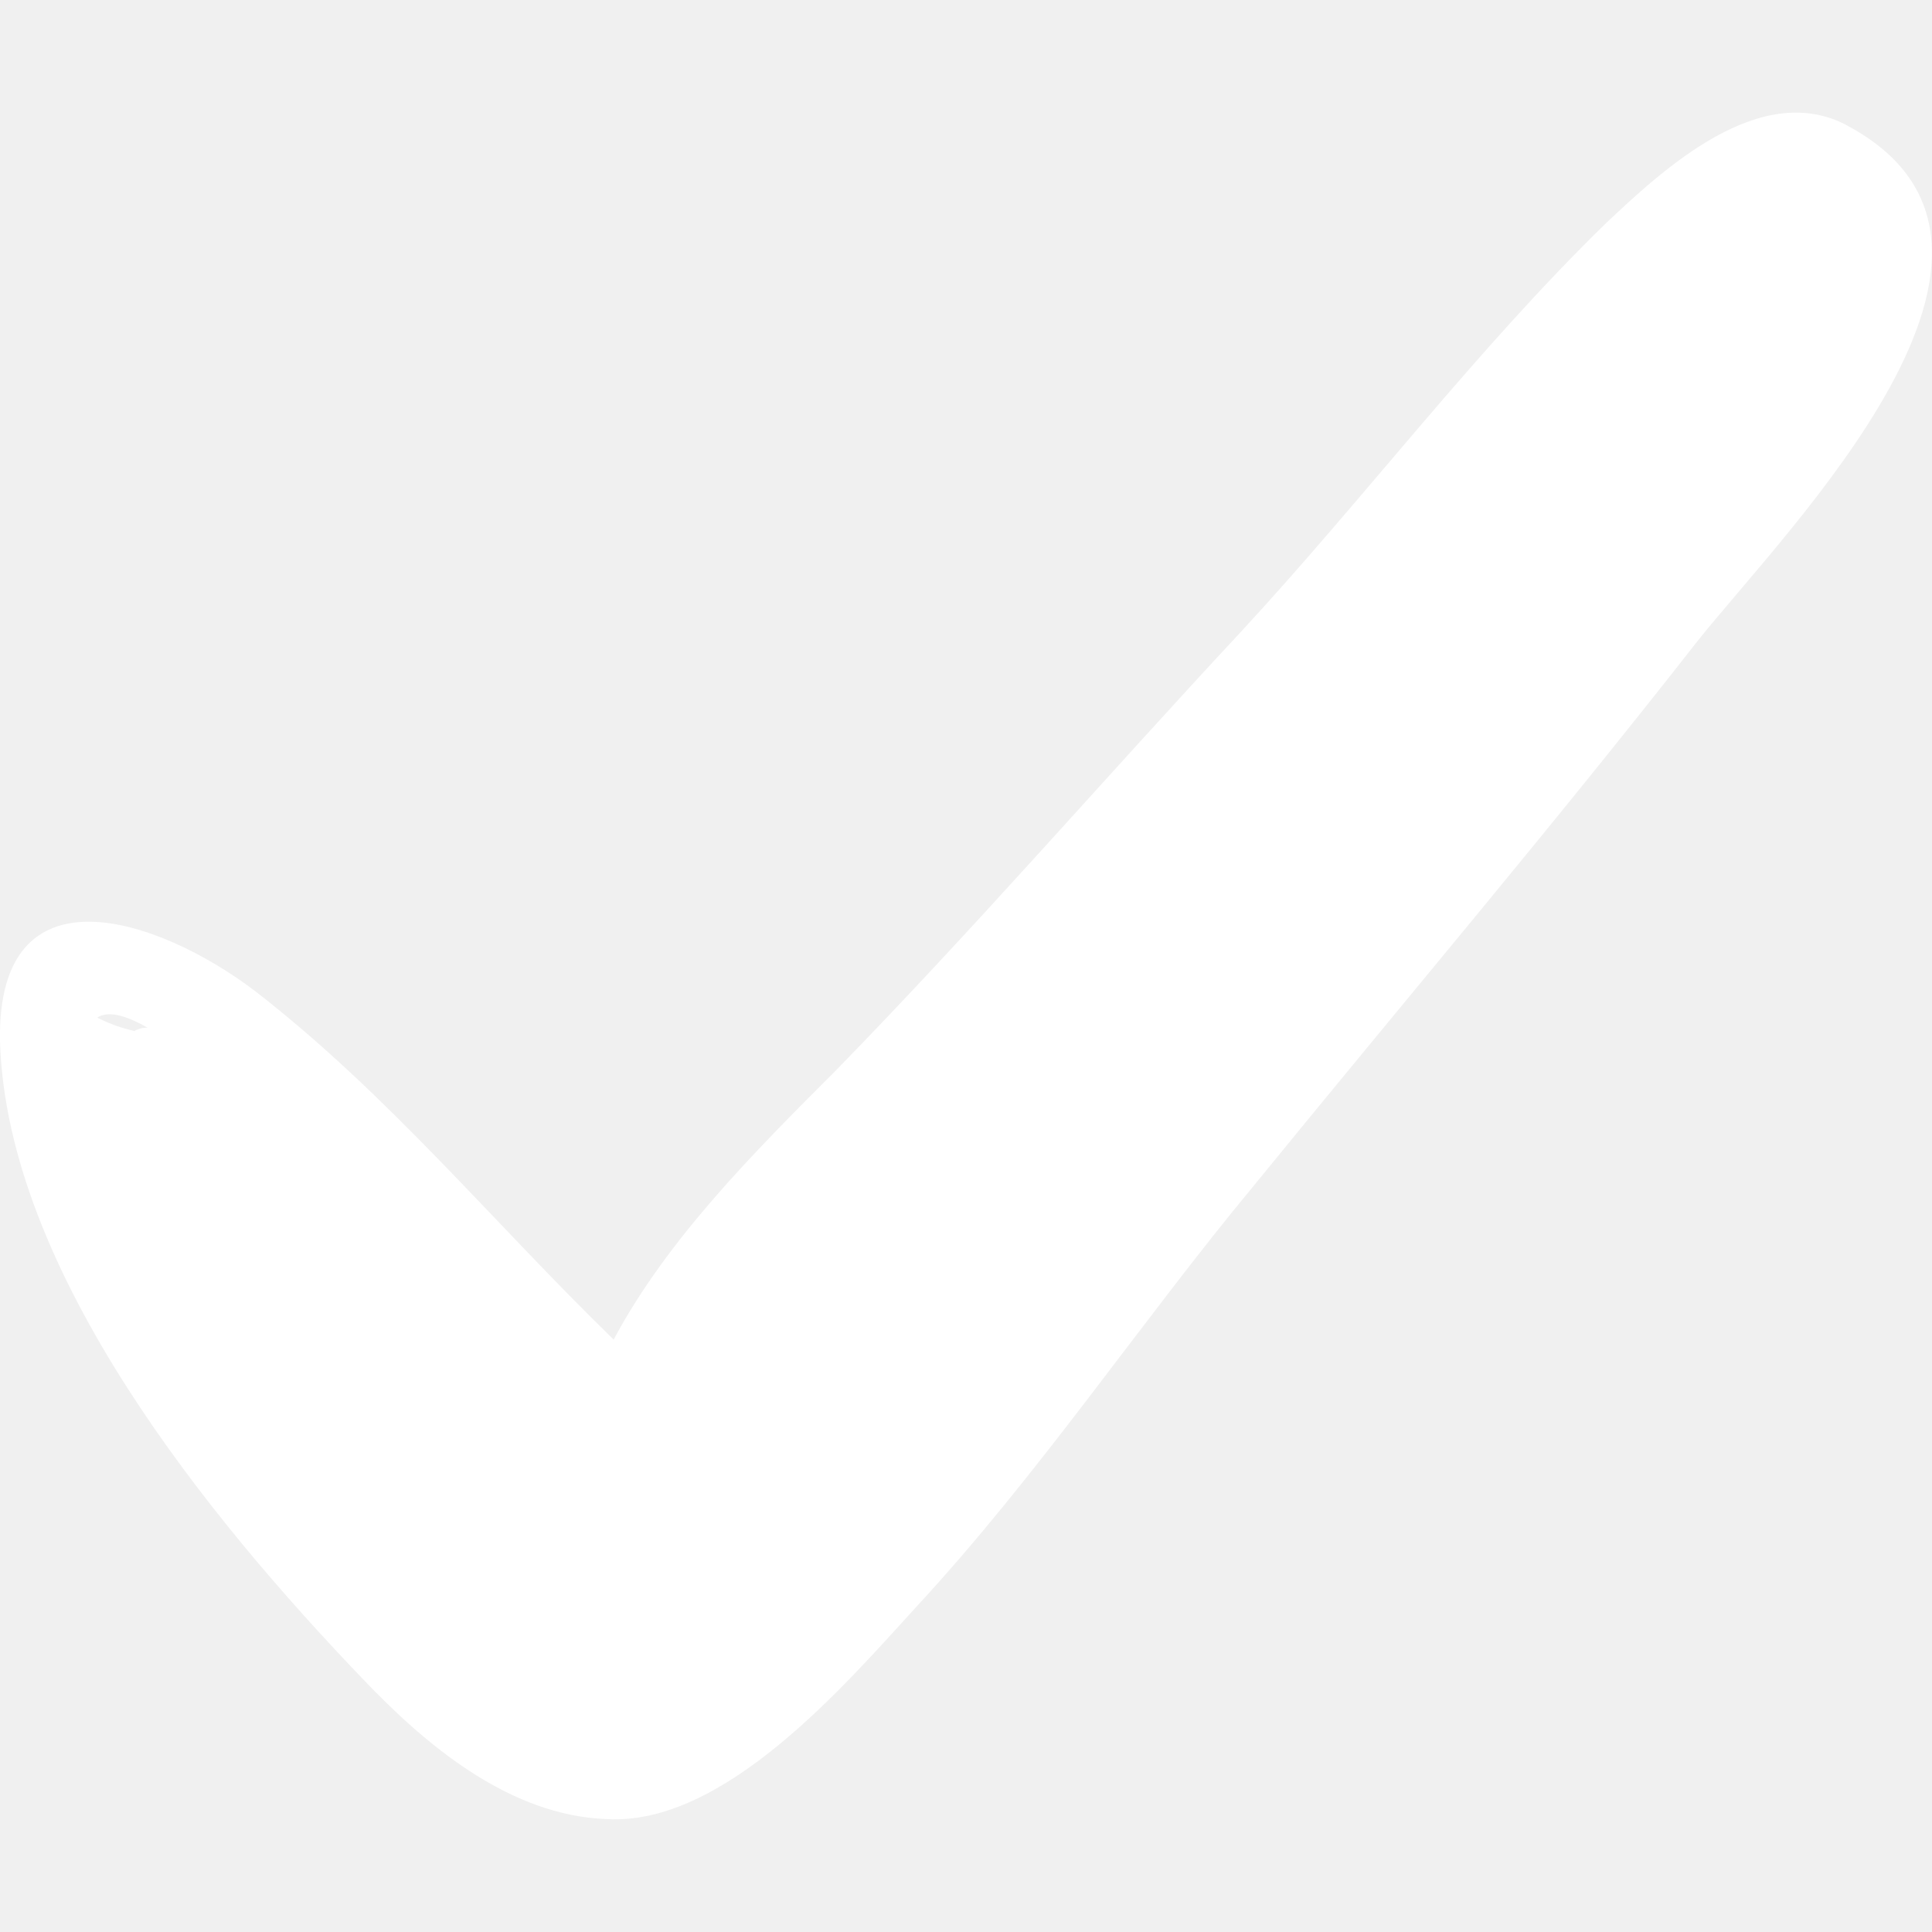
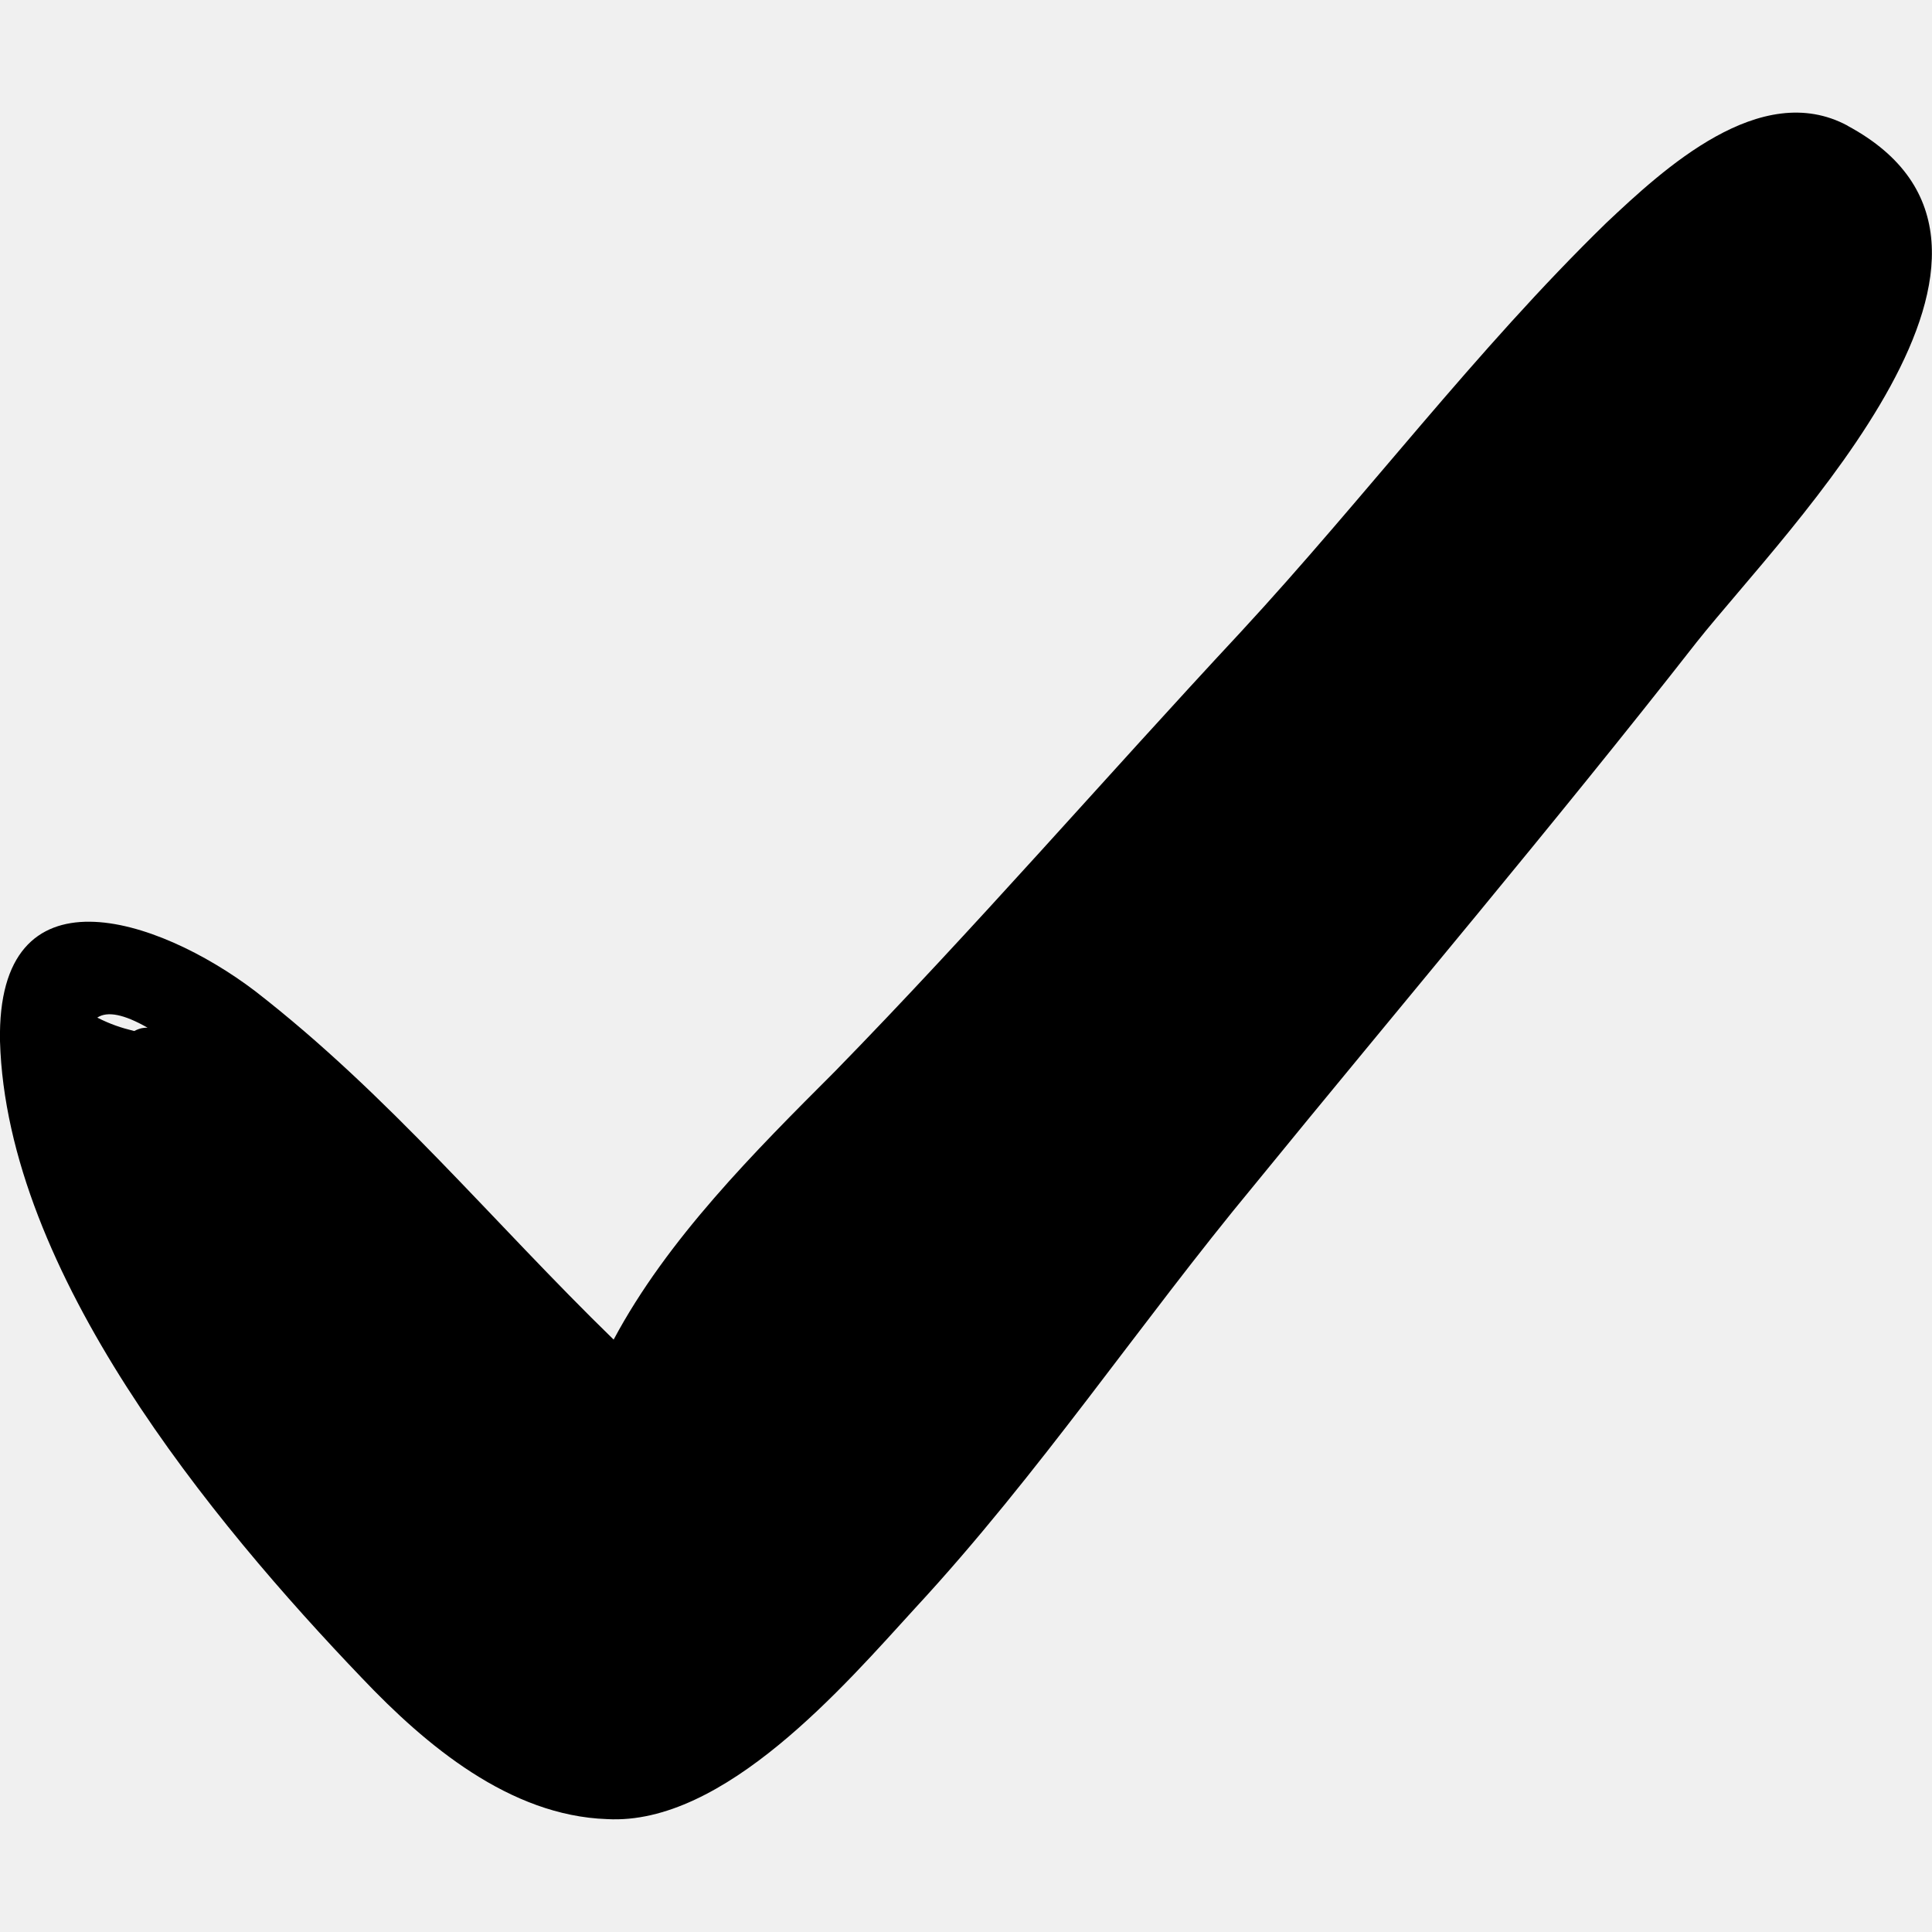
<svg xmlns="http://www.w3.org/2000/svg" version="1.1" width="32" height="32" viewBox="0 0 32 32">
-   <path fill="#ffffff" d="M30.603 2.082c-1.444-0.778-3.055 0.722-3.999 1.611-2.166 2.11-3.999 4.554-6.054 6.776-2.277 2.444-4.388 4.887-6.72 7.276-1.333 1.333-2.777 2.777-3.666 4.443-1.999-1.944-3.721-4.054-5.943-5.776-1.611-1.222-4.276-2.11-4.221 0.833 0.111 3.832 3.499 7.942 5.998 10.552 1.055 1.111 2.444 2.277 4.054 2.333 1.944 0.111 3.943-2.222 5.11-3.499 2.055-2.221 3.721-4.721 5.609-6.998 2.444-2.999 4.943-5.943 7.331-8.997 1.499-1.888 6.22-6.554 2.499-8.553zM2.444 17.022c-0.056 0-0.111 0-0.222 0.055-0.222-0.055-0.389-0.111-0.611-0.222 0.167-0.111 0.444-0.056 0.833 0.167z" />
+   <path d="M30.603 2.082c-1.444-0.778-3.055 0.722-3.999 1.611-2.166 2.11-3.999 4.554-6.054 6.776-2.277 2.444-4.388 4.887-6.72 7.276-1.333 1.333-2.777 2.777-3.666 4.443-1.999-1.944-3.721-4.054-5.943-5.776-1.611-1.222-4.276-2.11-4.221 0.833 0.111 3.832 3.499 7.942 5.998 10.552 1.055 1.111 2.444 2.277 4.054 2.333 1.944 0.111 3.943-2.222 5.11-3.499 2.055-2.221 3.721-4.721 5.609-6.998 2.444-2.999 4.943-5.943 7.331-8.997 1.499-1.888 6.22-6.554 2.499-8.553zM2.444 17.022c-0.056 0-0.111 0-0.222 0.055-0.222-0.055-0.389-0.111-0.611-0.222 0.167-0.111 0.444-0.056 0.833 0.167z" />
</svg>
